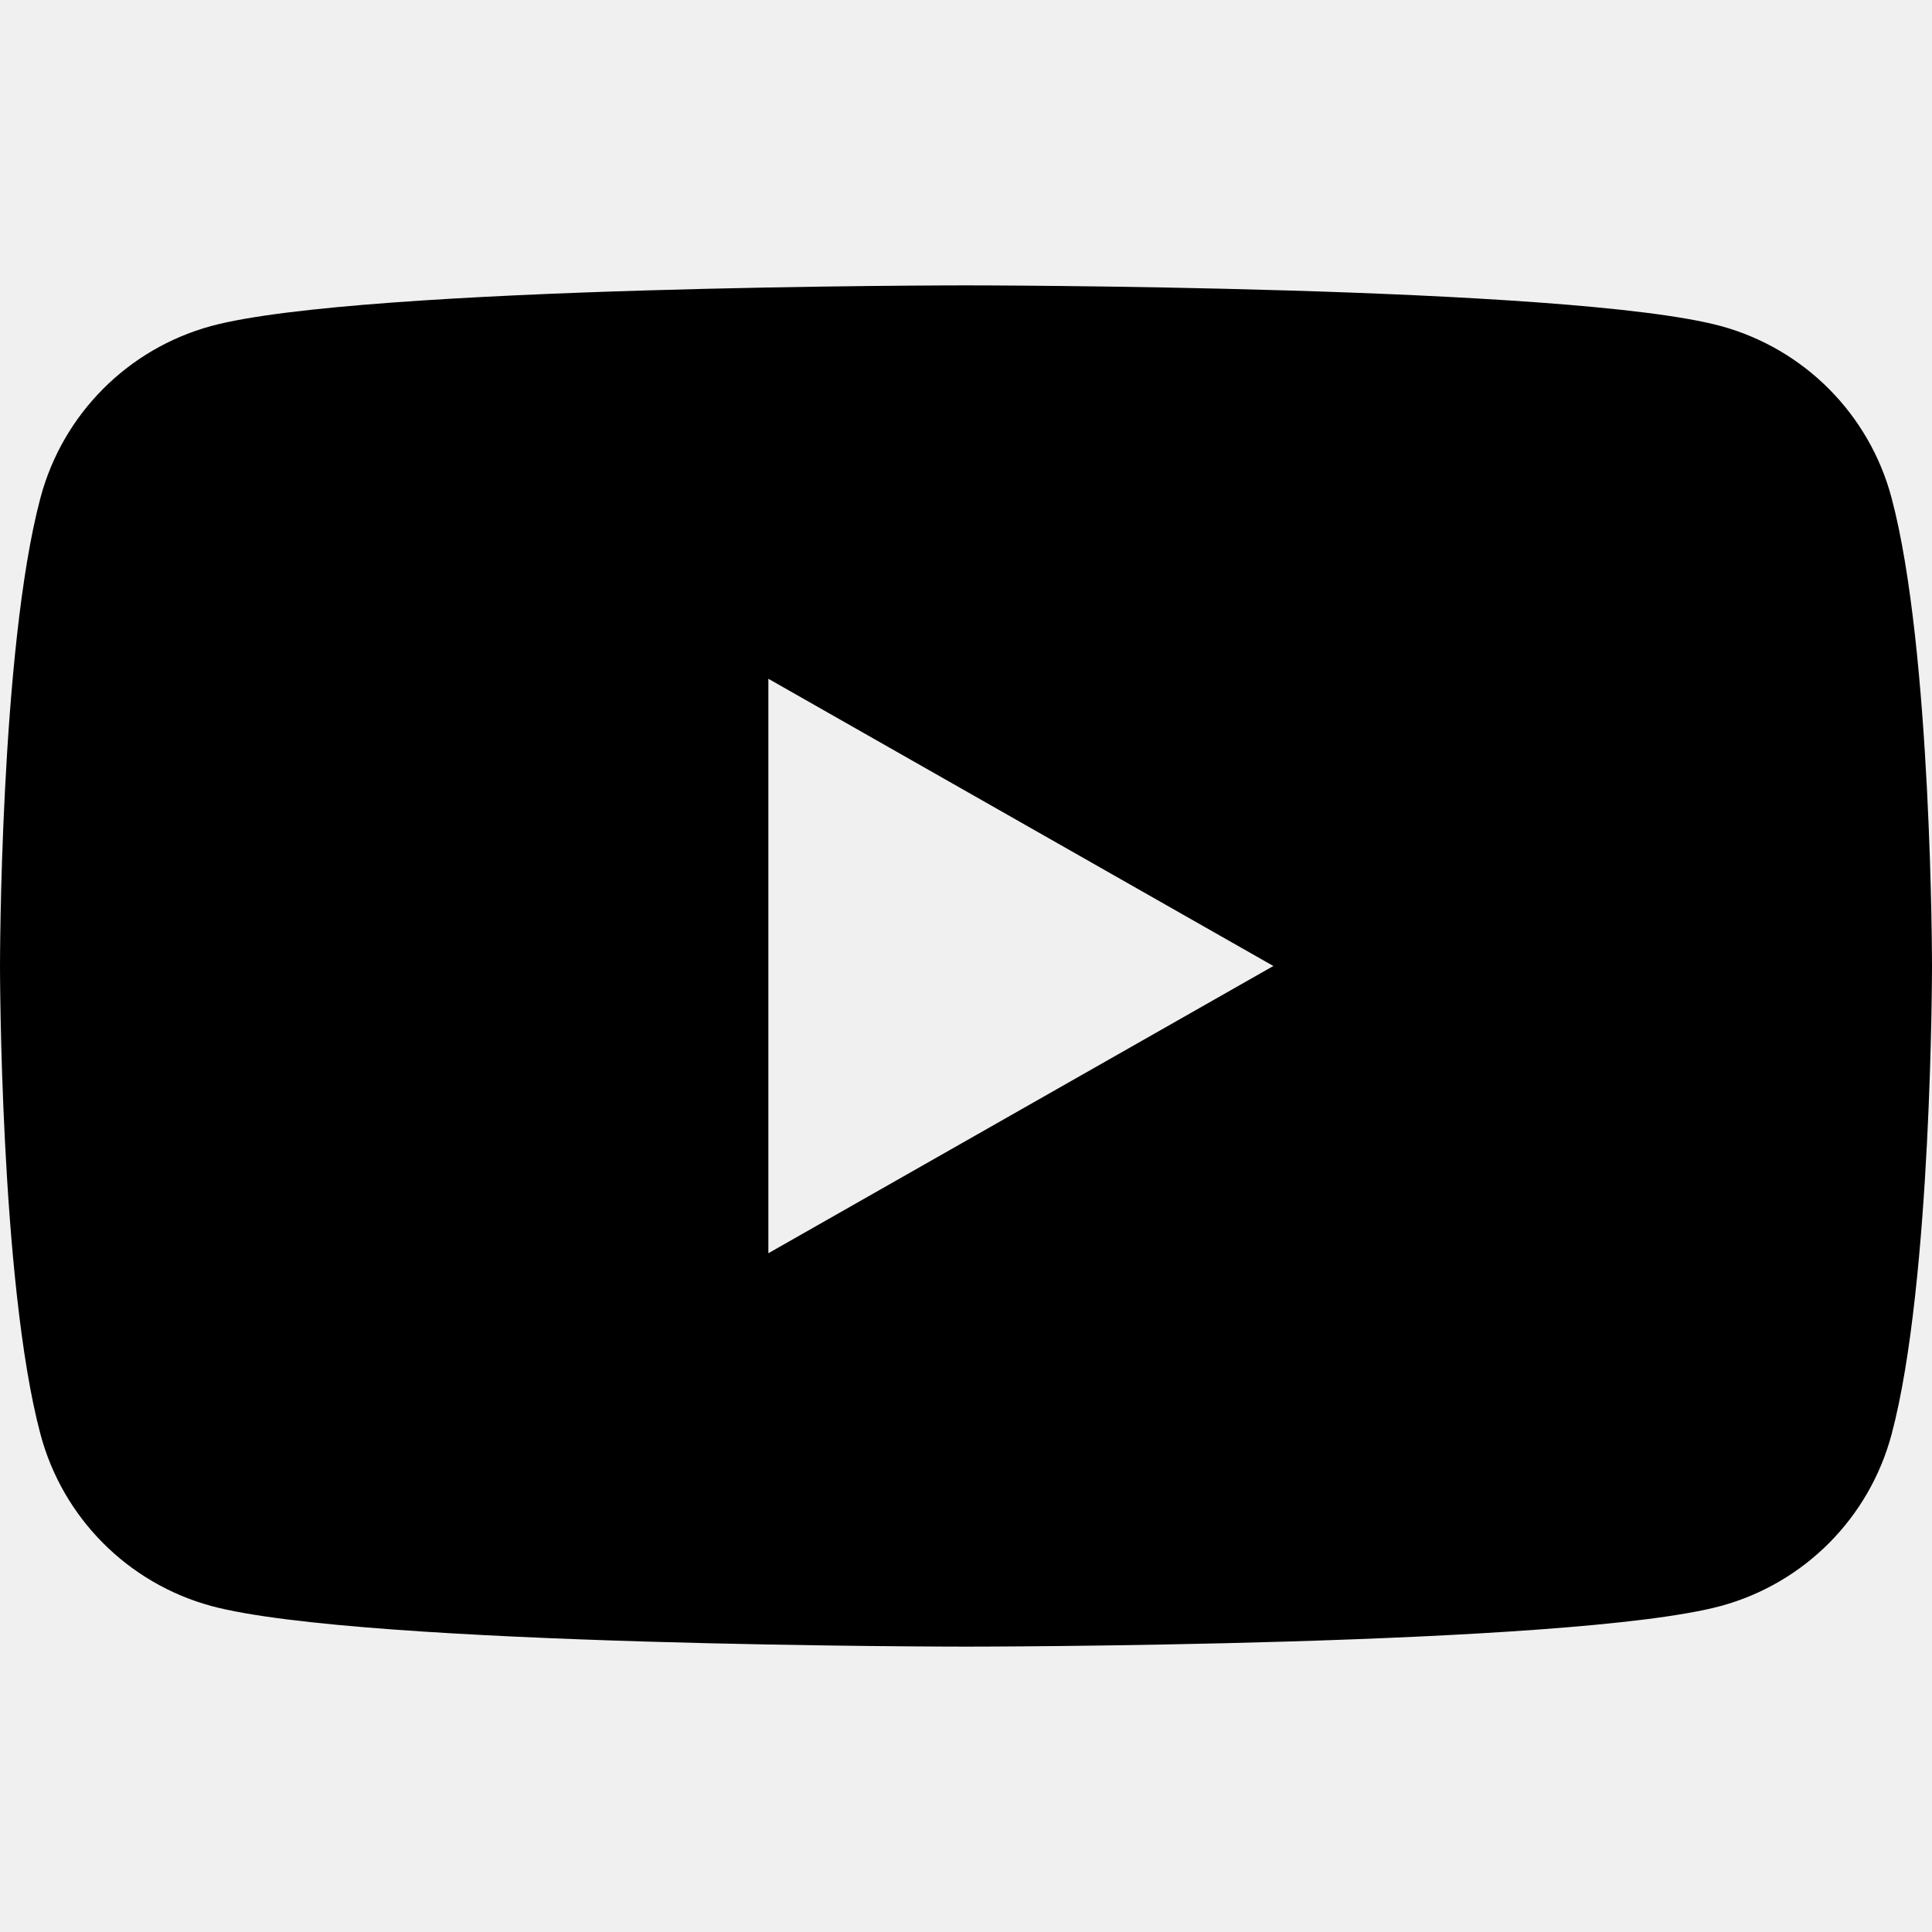
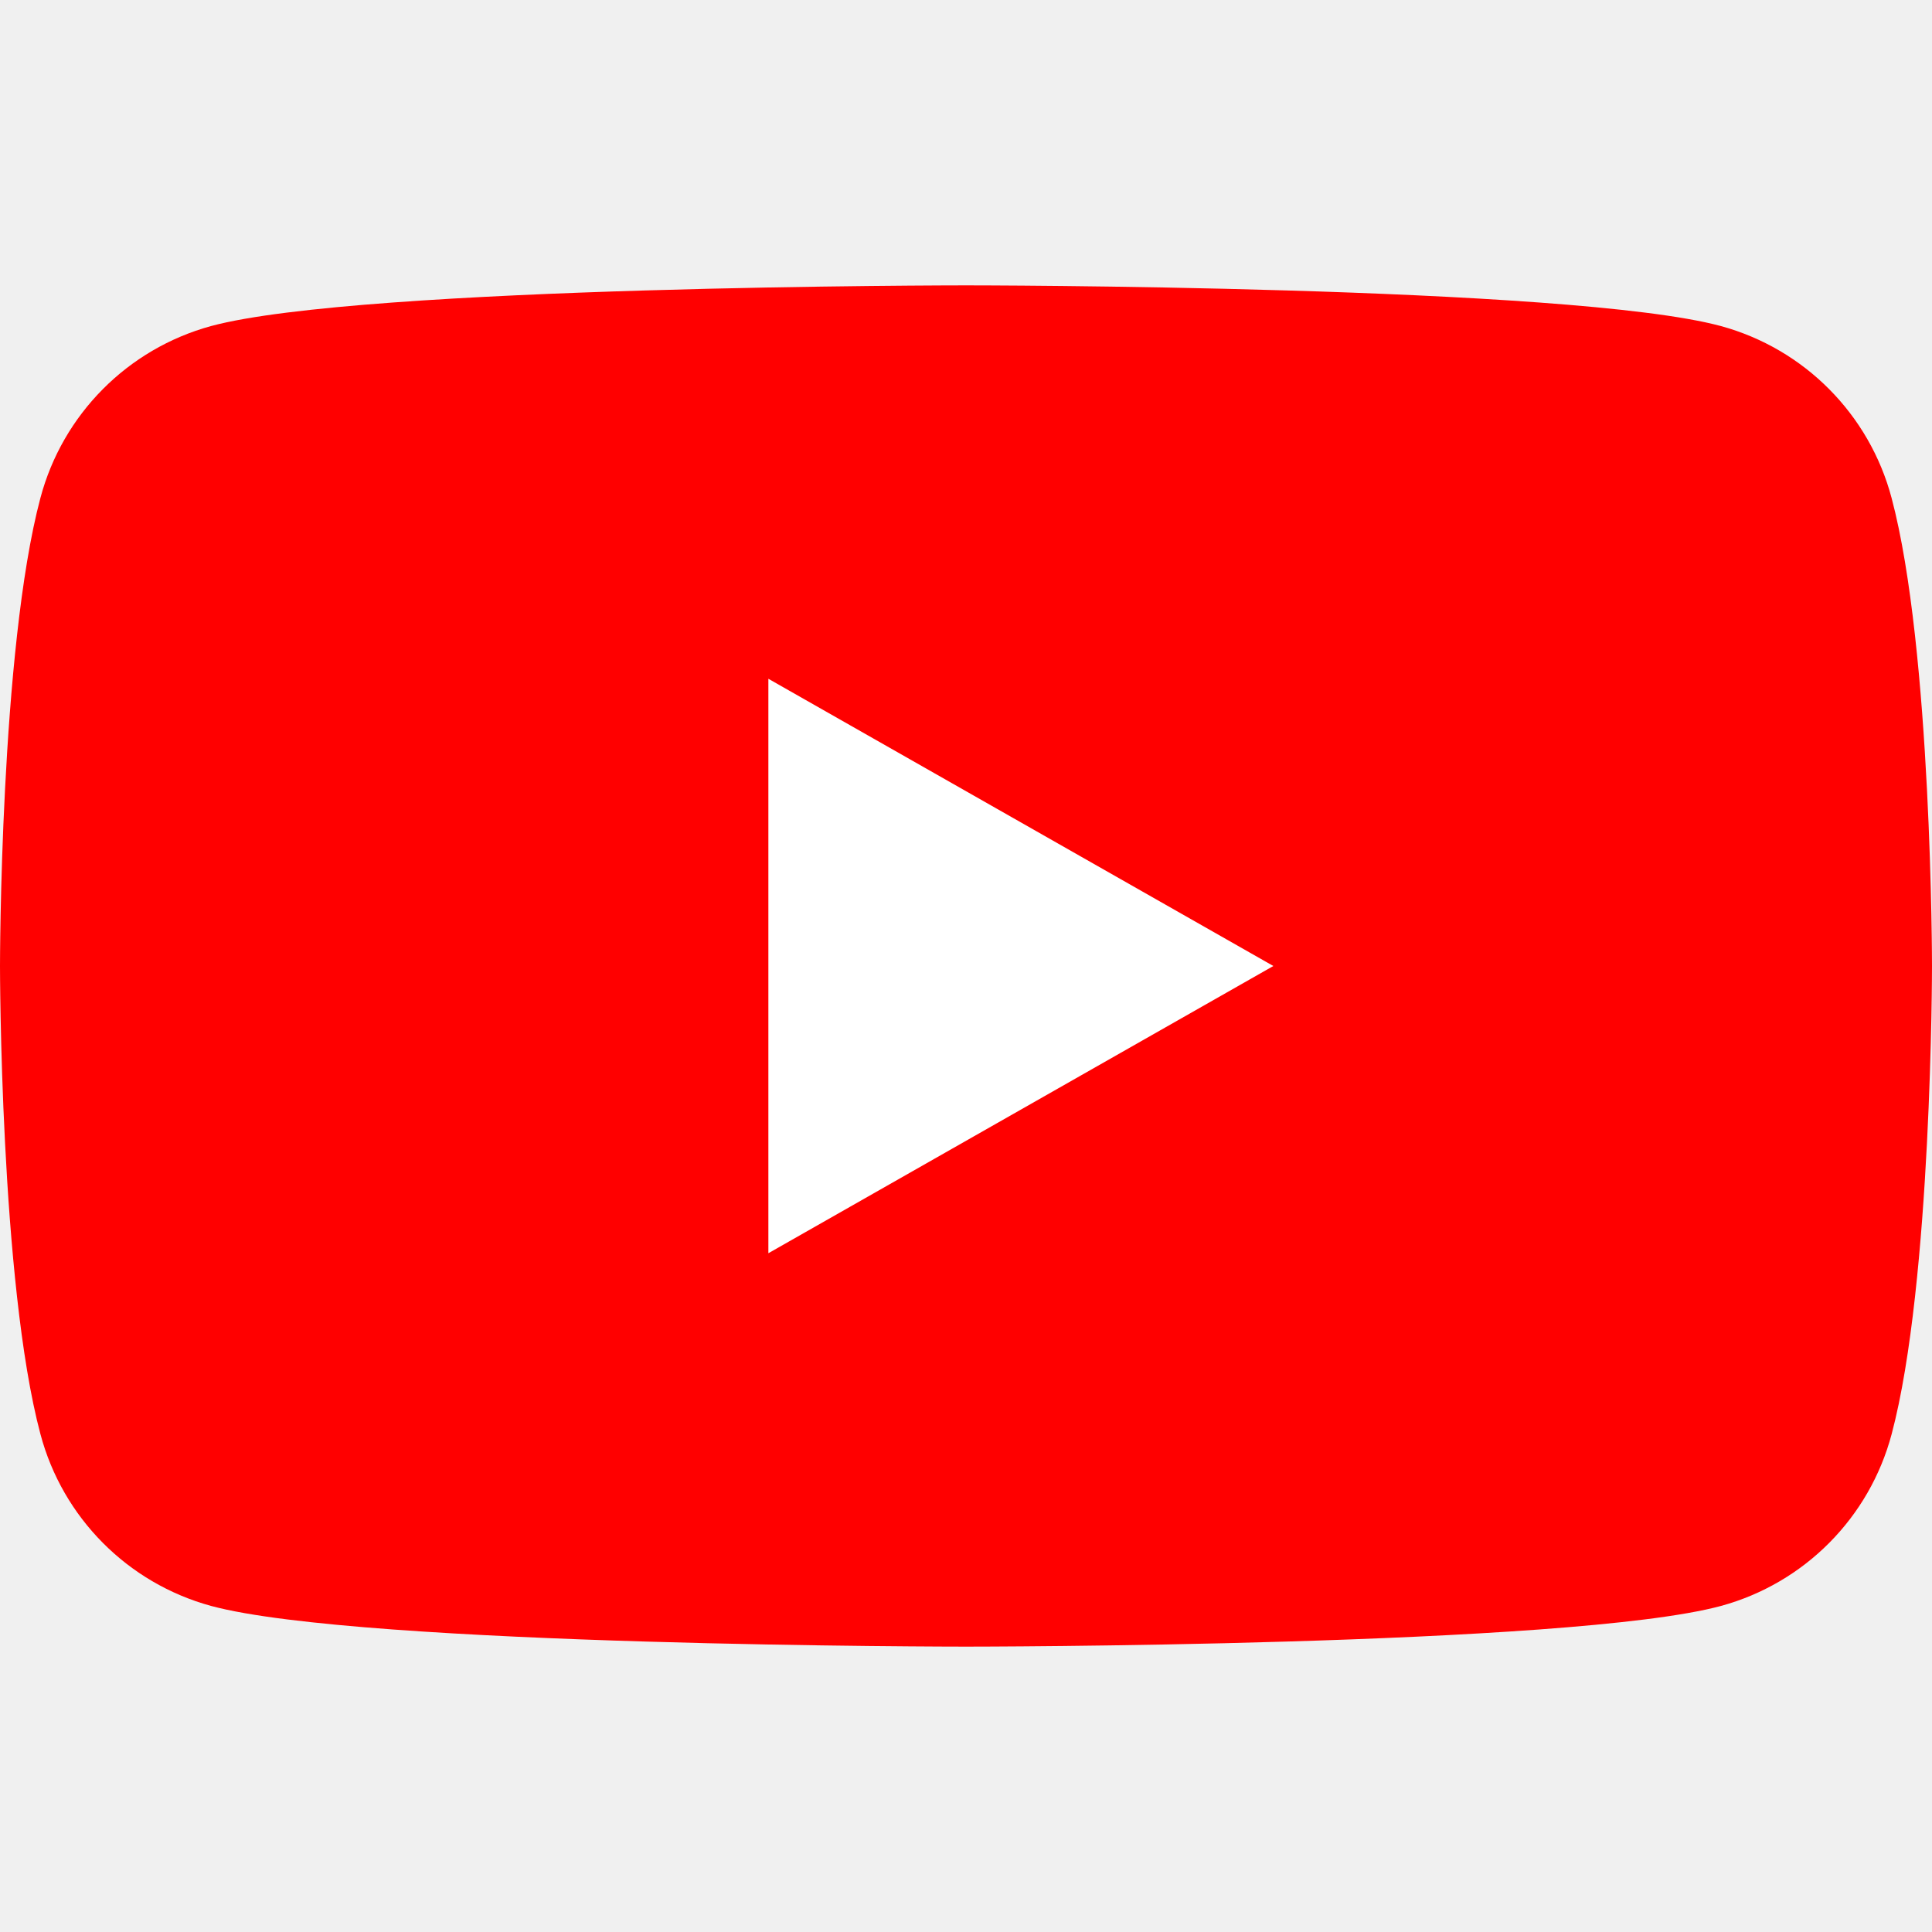
- <svg xmlns="http://www.w3.org/2000/svg" role="img" viewBox="0 0 24 24">
-   <path d="M23.498 6.186a3.016 3.016 0 0 0-2.122-2.136C19.505 3.545 12 3.545 12 3.545s-7.505 0-9.377.505A3.017 3.017 0 0 0 .502 6.186C0 8.07 0 12 0 12s0 3.93.502 5.814a3.016 3.016 0 0 0 2.122 2.136c1.871.505 9.376.505 9.376.505s7.505 0 9.377-.505a3.015 3.015 0 0 0 2.122-2.136C24 15.93 24 12 24 12s0-3.93-.502-5.814zM9.545 15.568V8.432L15.818 12l-6.273 3.568z" />
+ <svg xmlns="http://www.w3.org/2000/svg" viewBox="0 0 24 24">
+   <path fill="#FF0000" d="M23.498 6.186a3.016 3.016 0 0 0-2.122-2.136C19.505 3.545 12 3.545 12 3.545s-7.505 0-9.377.505A3.017 3.017 0 0 0 .502 6.186C0 8.07 0 12 0 12s0 3.93.502 5.814a3.016 3.016 0 0 0 2.122 2.136c1.871.505 9.376.505 9.376.505s7.505 0 9.377-.505a3.015 3.015 0 0 0 2.122-2.136C24 15.93 24 12 24 12s0-3.93-.502-5.814z" />
+   <path fill="#fff" d="M9.545 15.568V8.432L15.818 12z" />
</svg>
